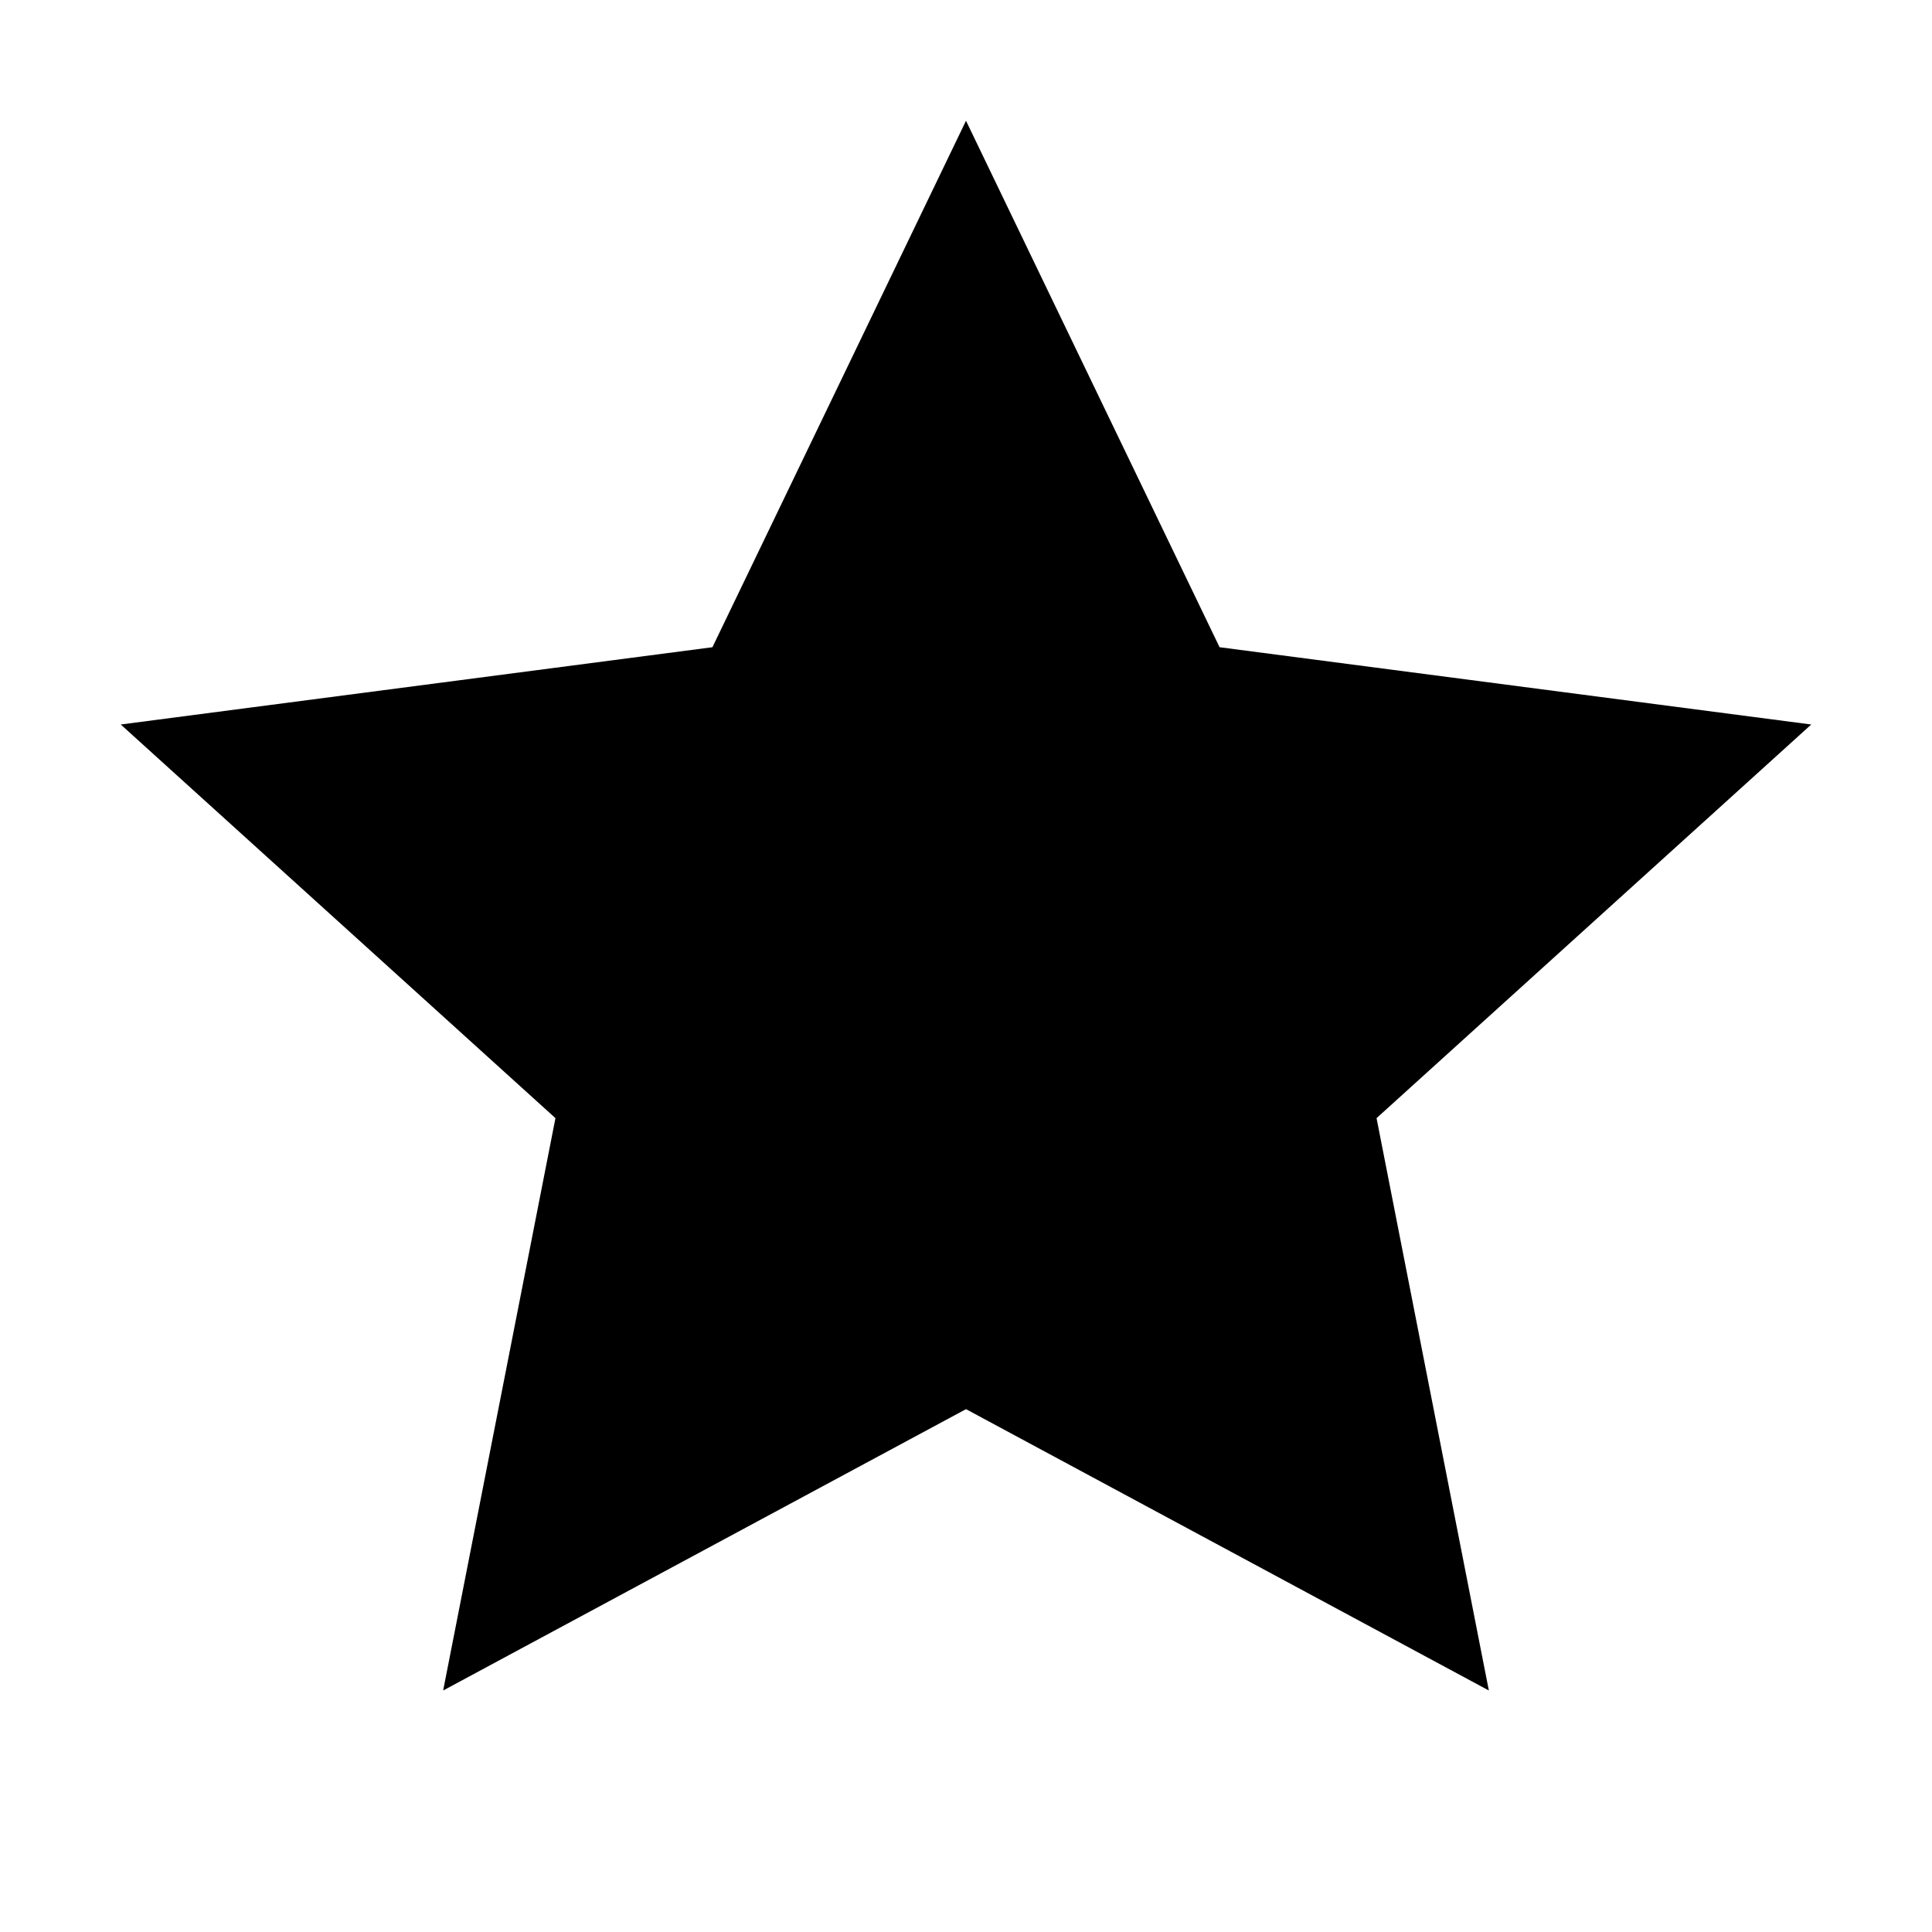
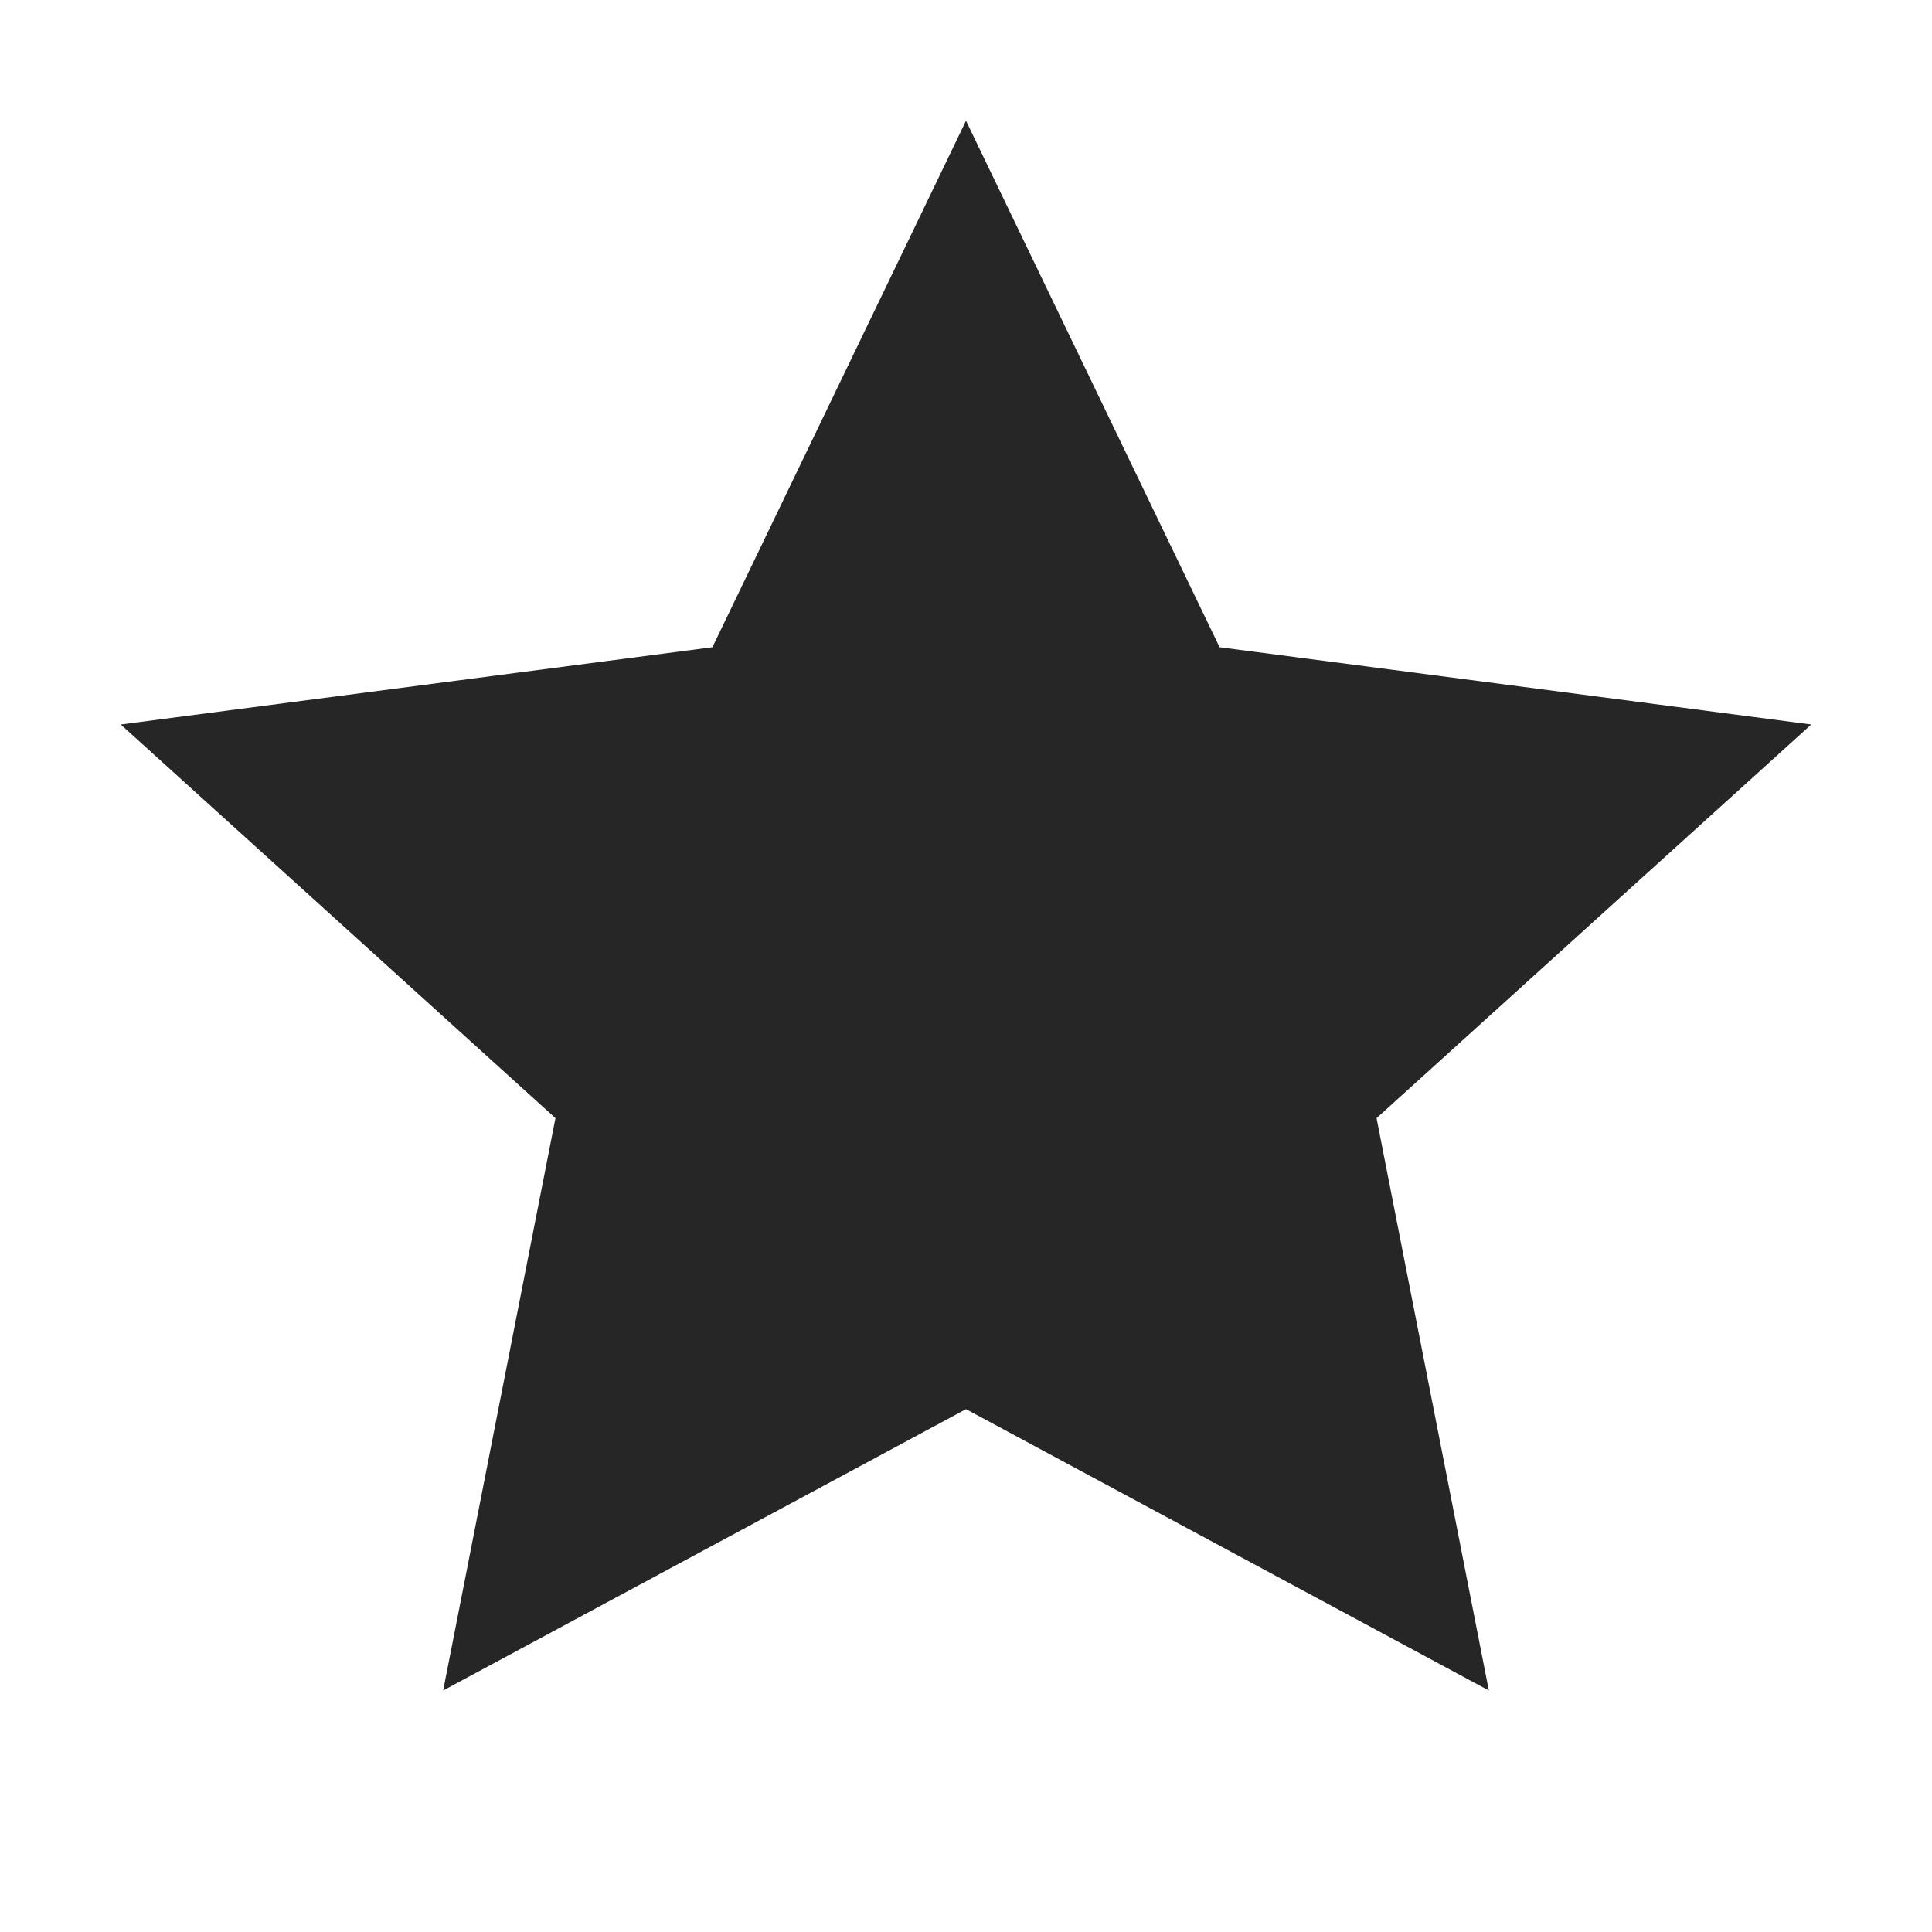
- <svg xmlns="http://www.w3.org/2000/svg" width="2.5em" height="2.5em" viewBox="0 0 14 16" version="1.1">
+ <svg xmlns="http://www.w3.org/2000/svg" width="4em" height="4em" viewBox="0 0 14 16" version="1.1">
  <defs />
  <g id="Octicons" stroke="none" stroke-width="1" fill="none" fill-rule="evenodd">
-     <g id="star" fill="#000000">
+     <g id="star" fill="#262626">
      <polygon id="Shape" points="14 6 9.1 5.36 7 1 4.9 5.36 0 6 3.6 9.26 2.67 14 7 11.67 11.33 14 10.4 9.26" />
    </g>
  </g>
</svg>
